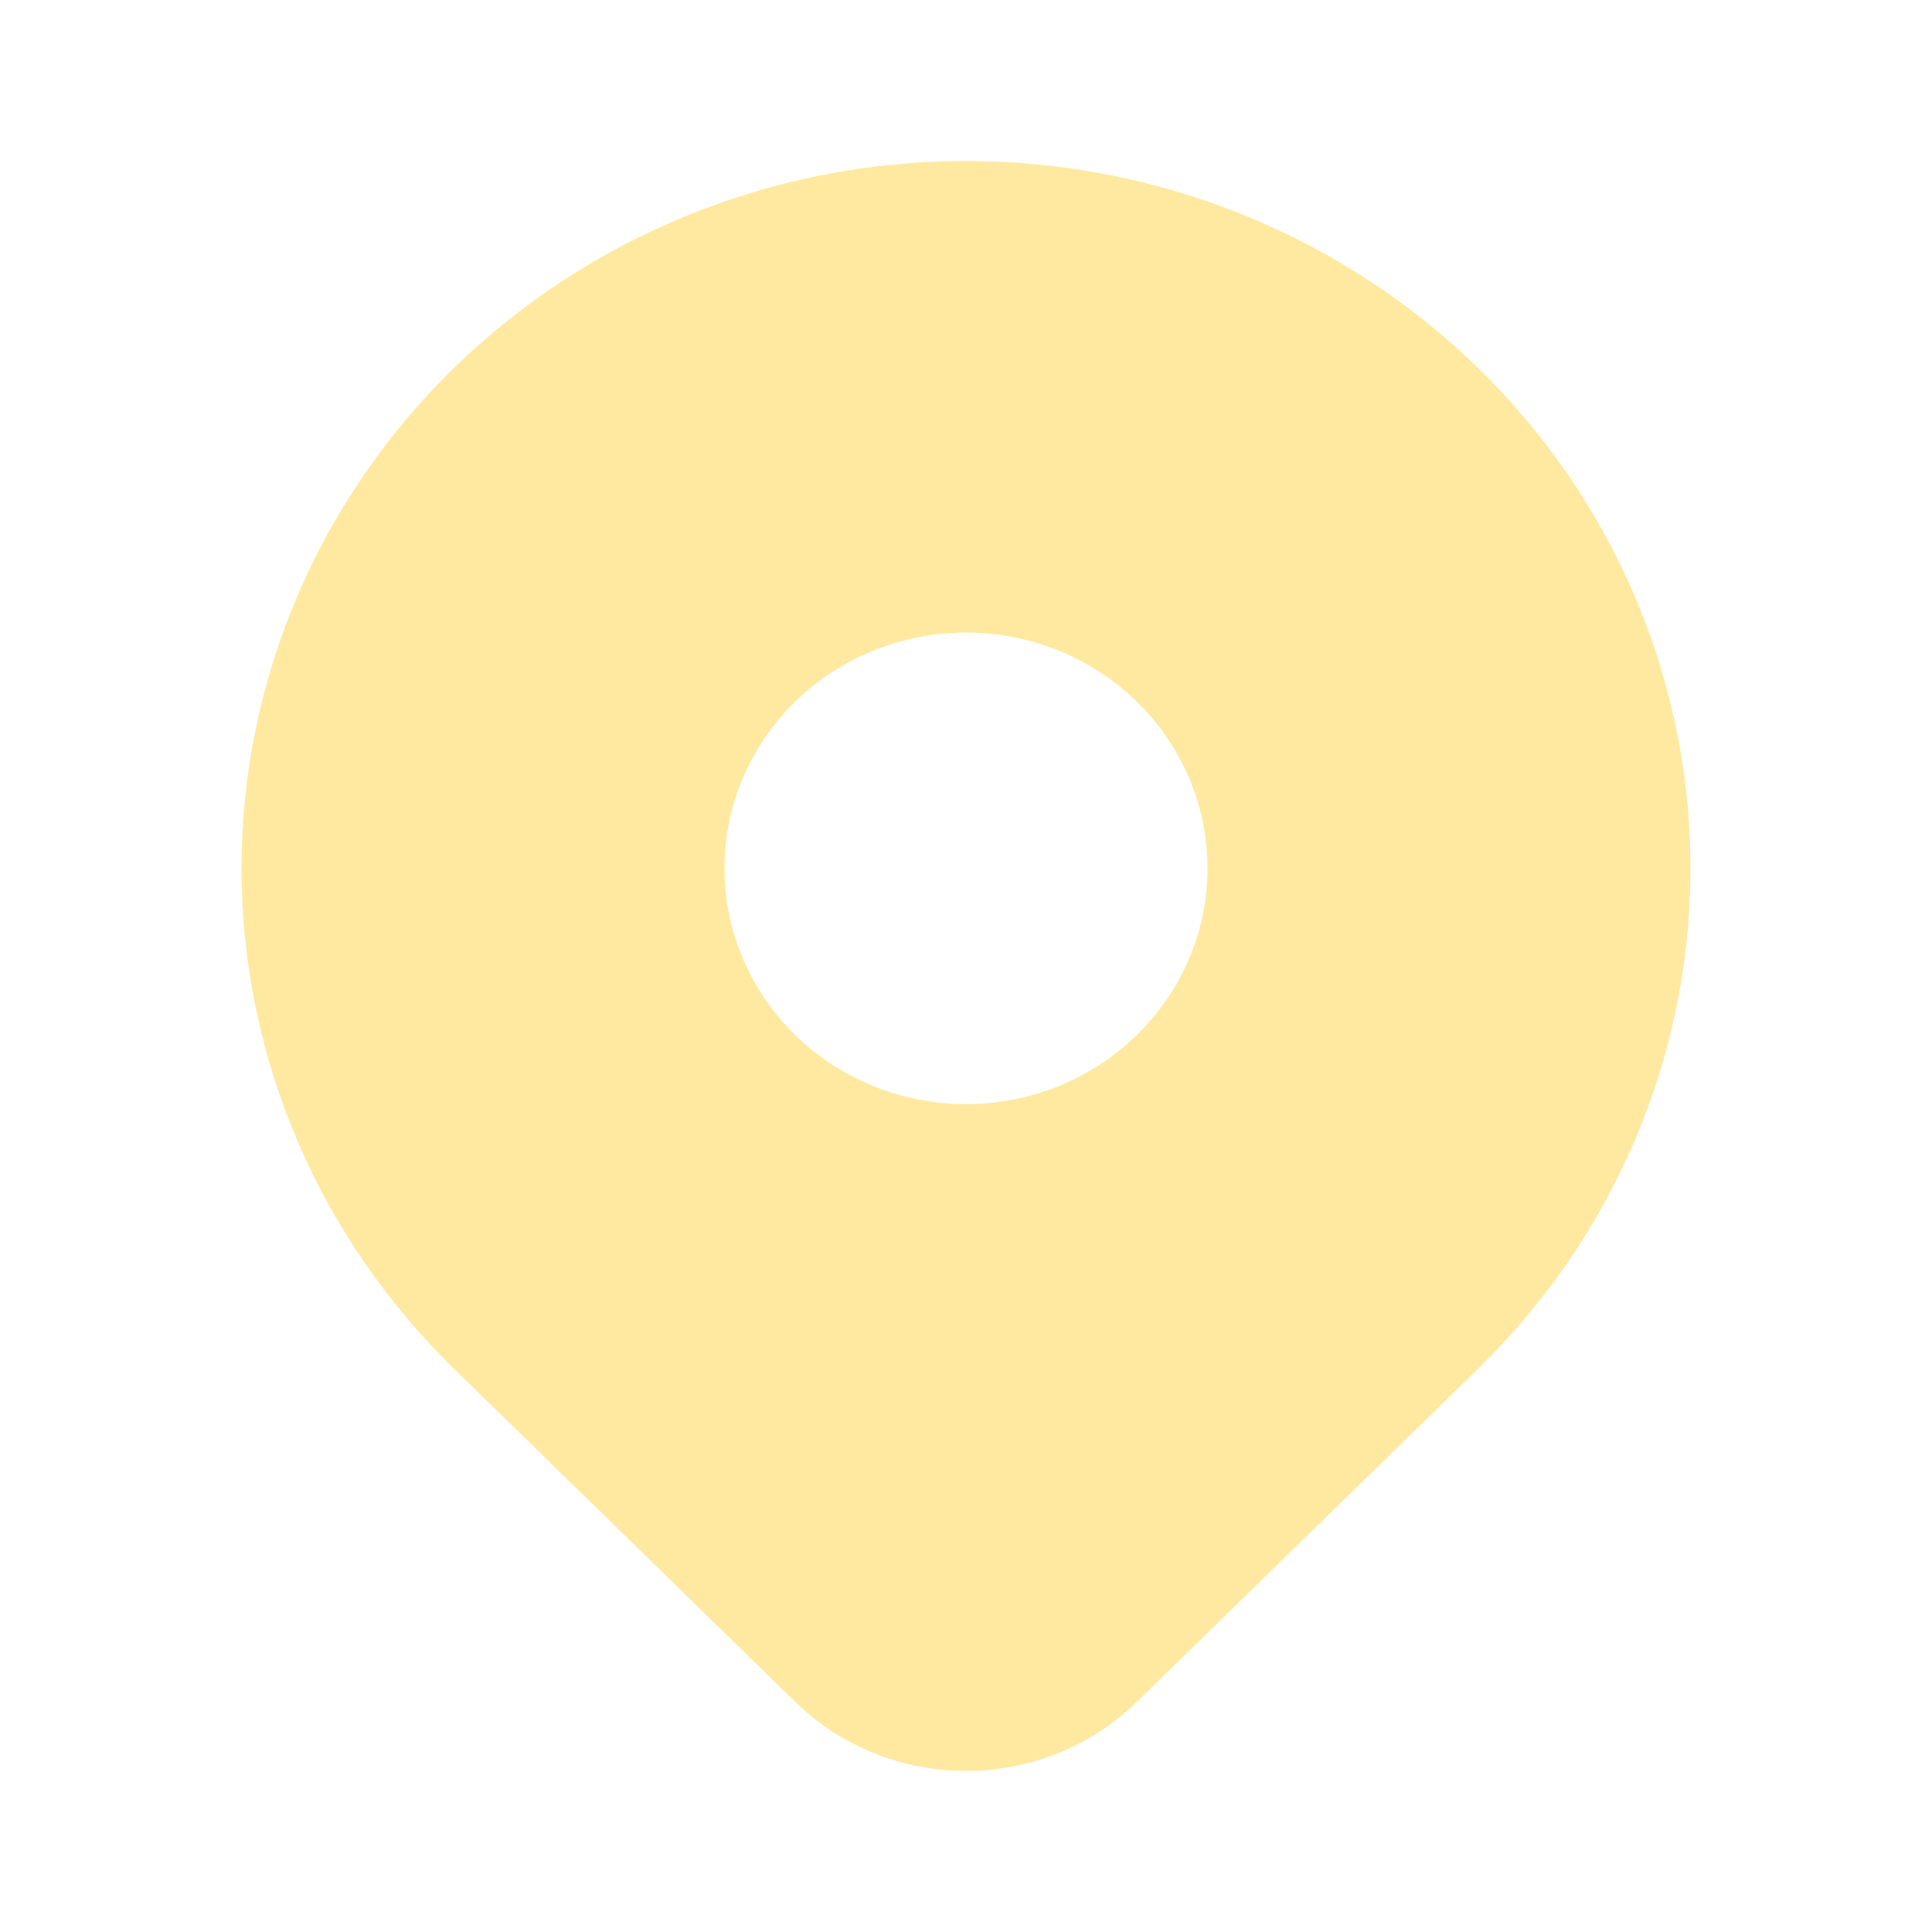
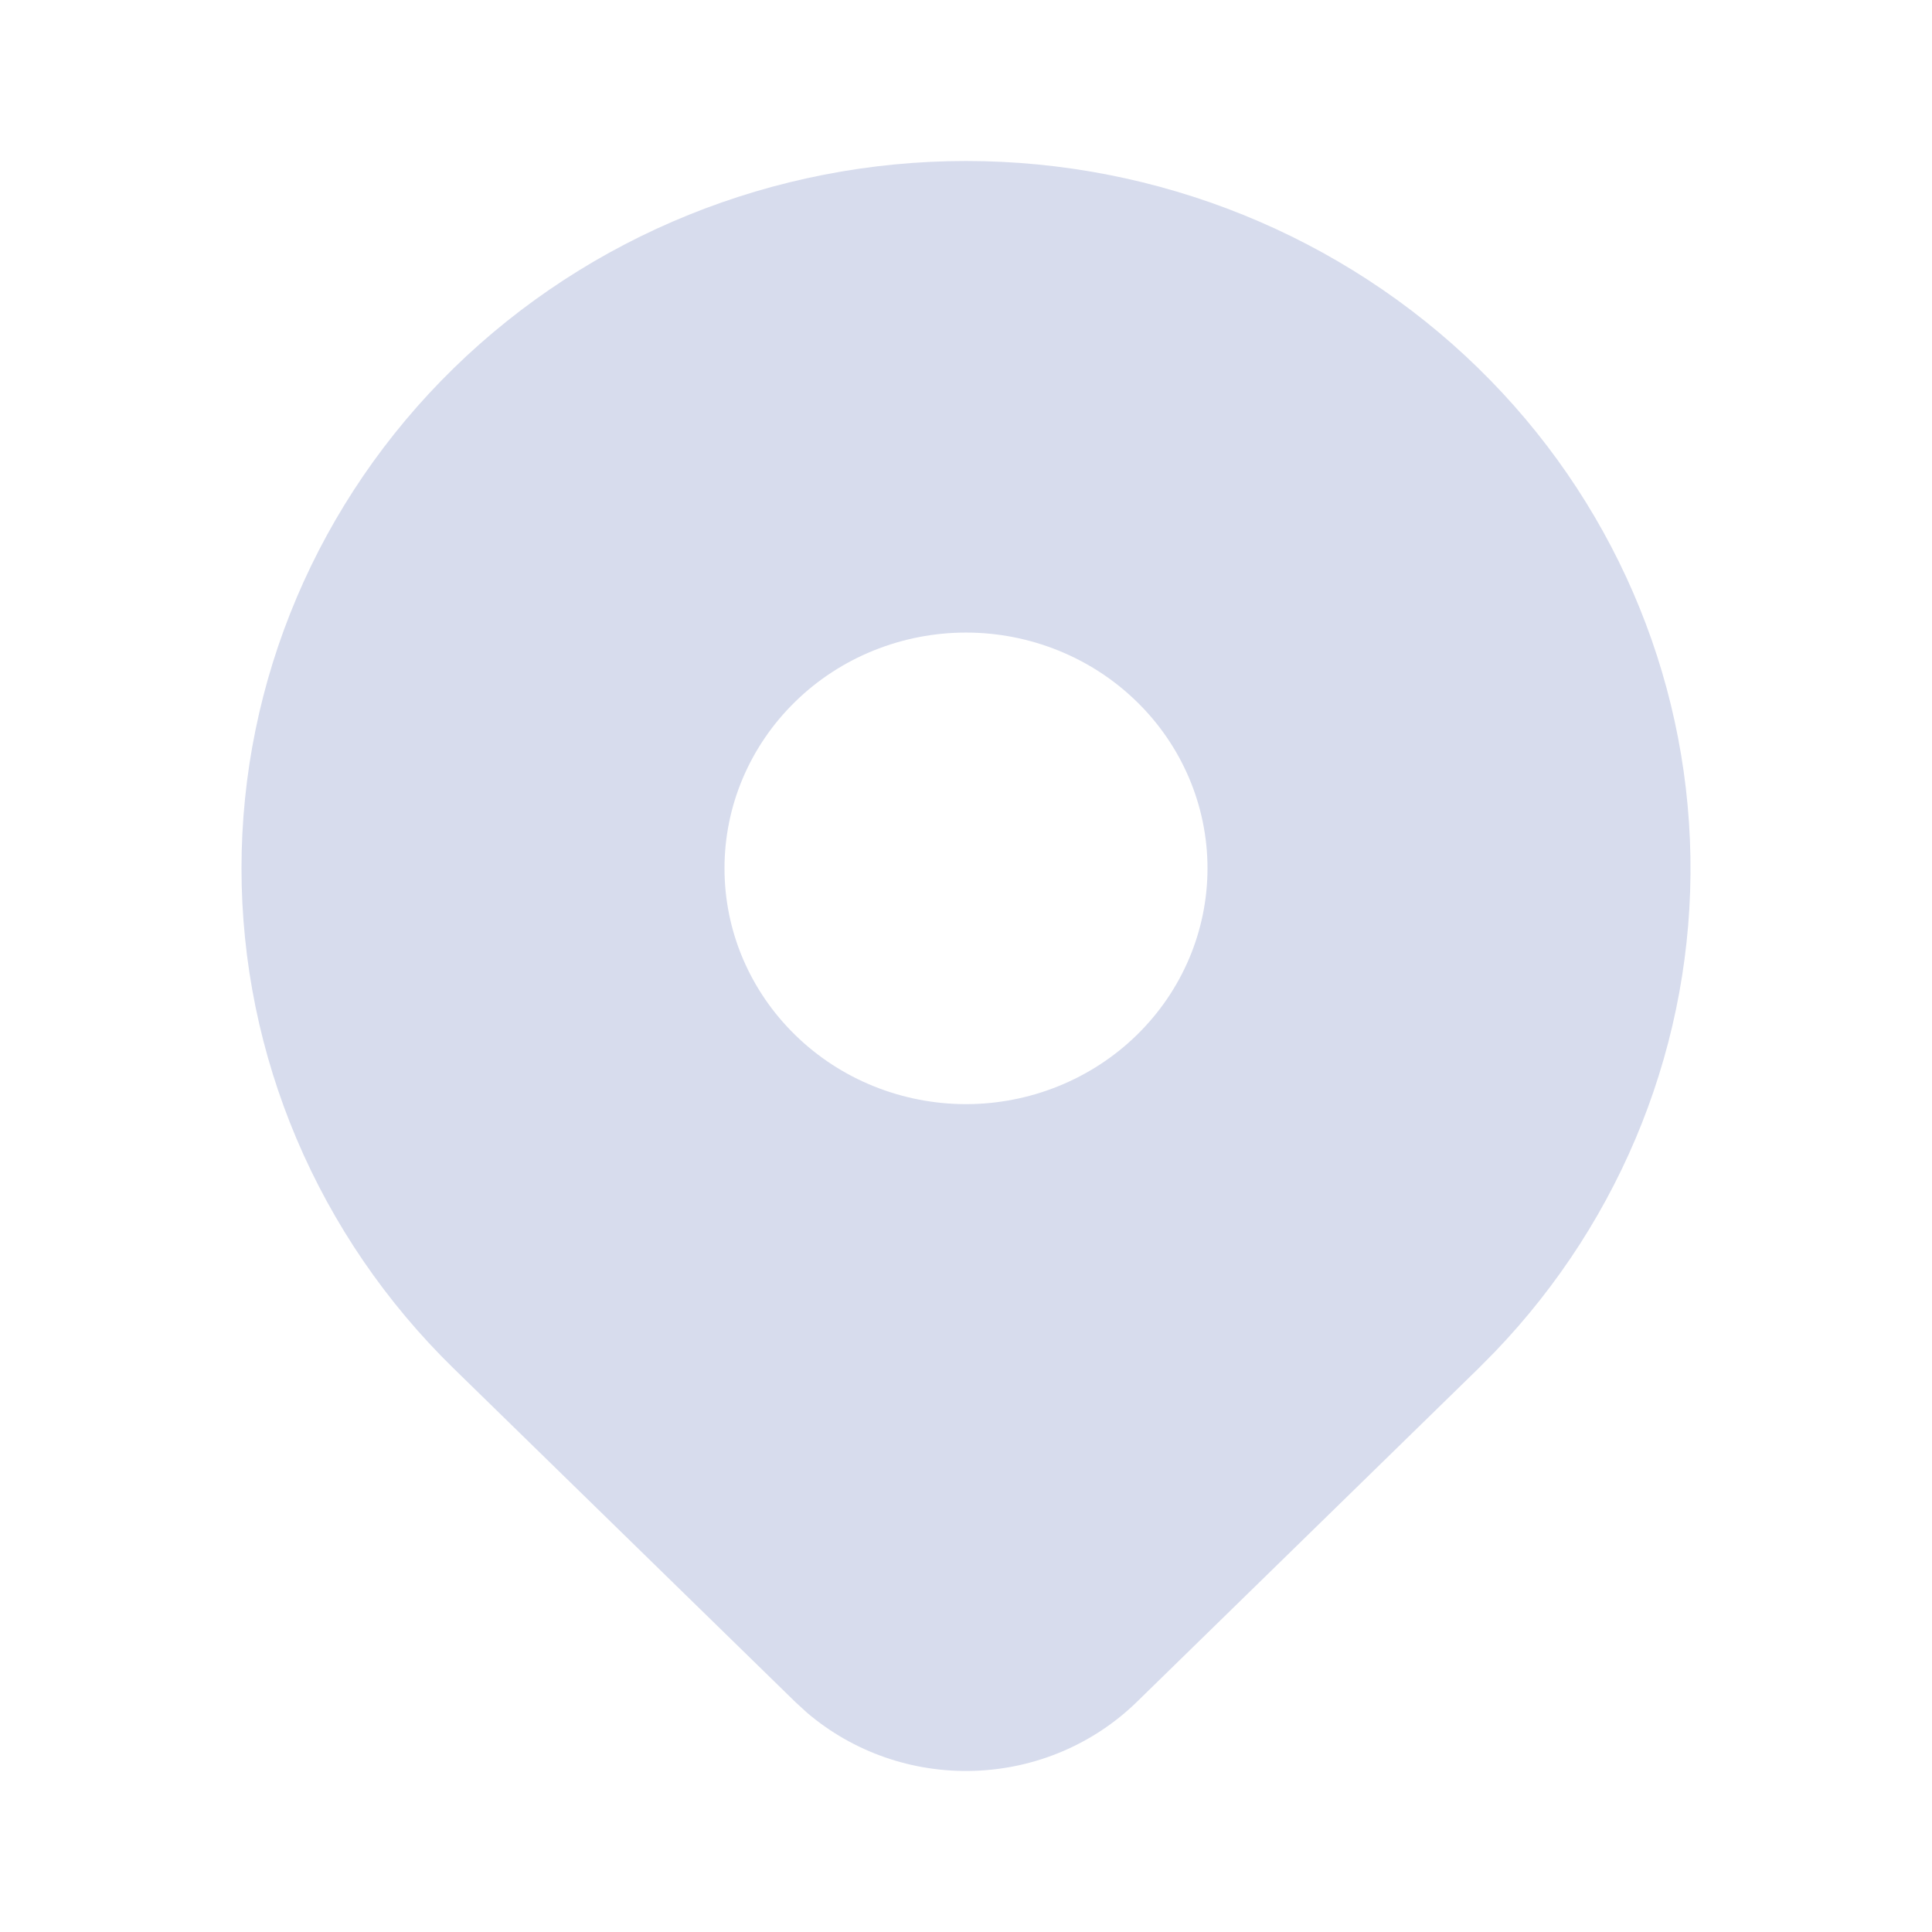
<svg xmlns="http://www.w3.org/2000/svg" width="24" height="24" viewBox="0 0 24 24" fill="none">
-   <path d="M18.364 4.574C20.016 6.187 20.961 8.364 20.999 10.645C21.037 12.926 20.165 15.132 18.567 16.796L18.364 17.001L14.121 21.143C13.582 21.668 12.86 21.974 12.099 21.998C11.338 22.023 10.597 21.764 10.024 21.275L9.88 21.143L5.636 17C3.948 15.352 3 13.117 3 10.787C3 8.457 3.948 6.222 5.636 4.574C7.324 2.926 9.613 2 12 2C14.387 2 16.676 2.926 18.364 4.574ZM12 7.858C11.606 7.858 11.216 7.934 10.852 8.081C10.488 8.228 10.157 8.444 9.879 8.716C9.6 8.988 9.379 9.311 9.228 9.666C9.077 10.021 9 10.402 9 10.787C9 11.172 9.077 11.553 9.228 11.908C9.379 12.263 9.6 12.586 9.879 12.858C10.157 13.13 10.488 13.346 10.852 13.493C11.216 13.64 11.606 13.716 12 13.716C12.795 13.716 13.559 13.407 14.121 12.858C14.684 12.309 15 11.564 15 10.787C15 10.01 14.684 9.265 14.121 8.716C13.559 8.167 12.795 7.858 12 7.858Z" fill="#FFE9A1" />
+   <path d="M18.364 4.574C20.016 6.187 20.961 8.364 20.999 10.645C21.037 12.926 20.165 15.132 18.567 16.796L18.364 17.001L14.121 21.143C13.582 21.668 12.86 21.974 12.099 21.998C11.338 22.023 10.597 21.764 10.024 21.275L9.88 21.143L5.636 17C3.948 15.352 3 13.117 3 10.787C3 8.457 3.948 6.222 5.636 4.574C7.324 2.926 9.613 2 12 2C14.387 2 16.676 2.926 18.364 4.574ZM12 7.858C11.606 7.858 11.216 7.934 10.852 8.081C10.488 8.228 10.157 8.444 9.879 8.716C9.6 8.988 9.379 9.311 9.228 9.666C9.077 10.021 9 10.402 9 10.787C9 11.172 9.077 11.553 9.228 11.908C9.379 12.263 9.6 12.586 9.879 12.858C10.157 13.13 10.488 13.346 10.852 13.493C11.216 13.64 11.606 13.716 12 13.716C12.795 13.716 13.559 13.407 14.121 12.858C14.684 12.309 15 11.564 15 10.787C15 10.01 14.684 9.265 14.121 8.716C13.559 8.167 12.795 7.858 12 7.858Z" fill="#D7DCED" />
</svg>
